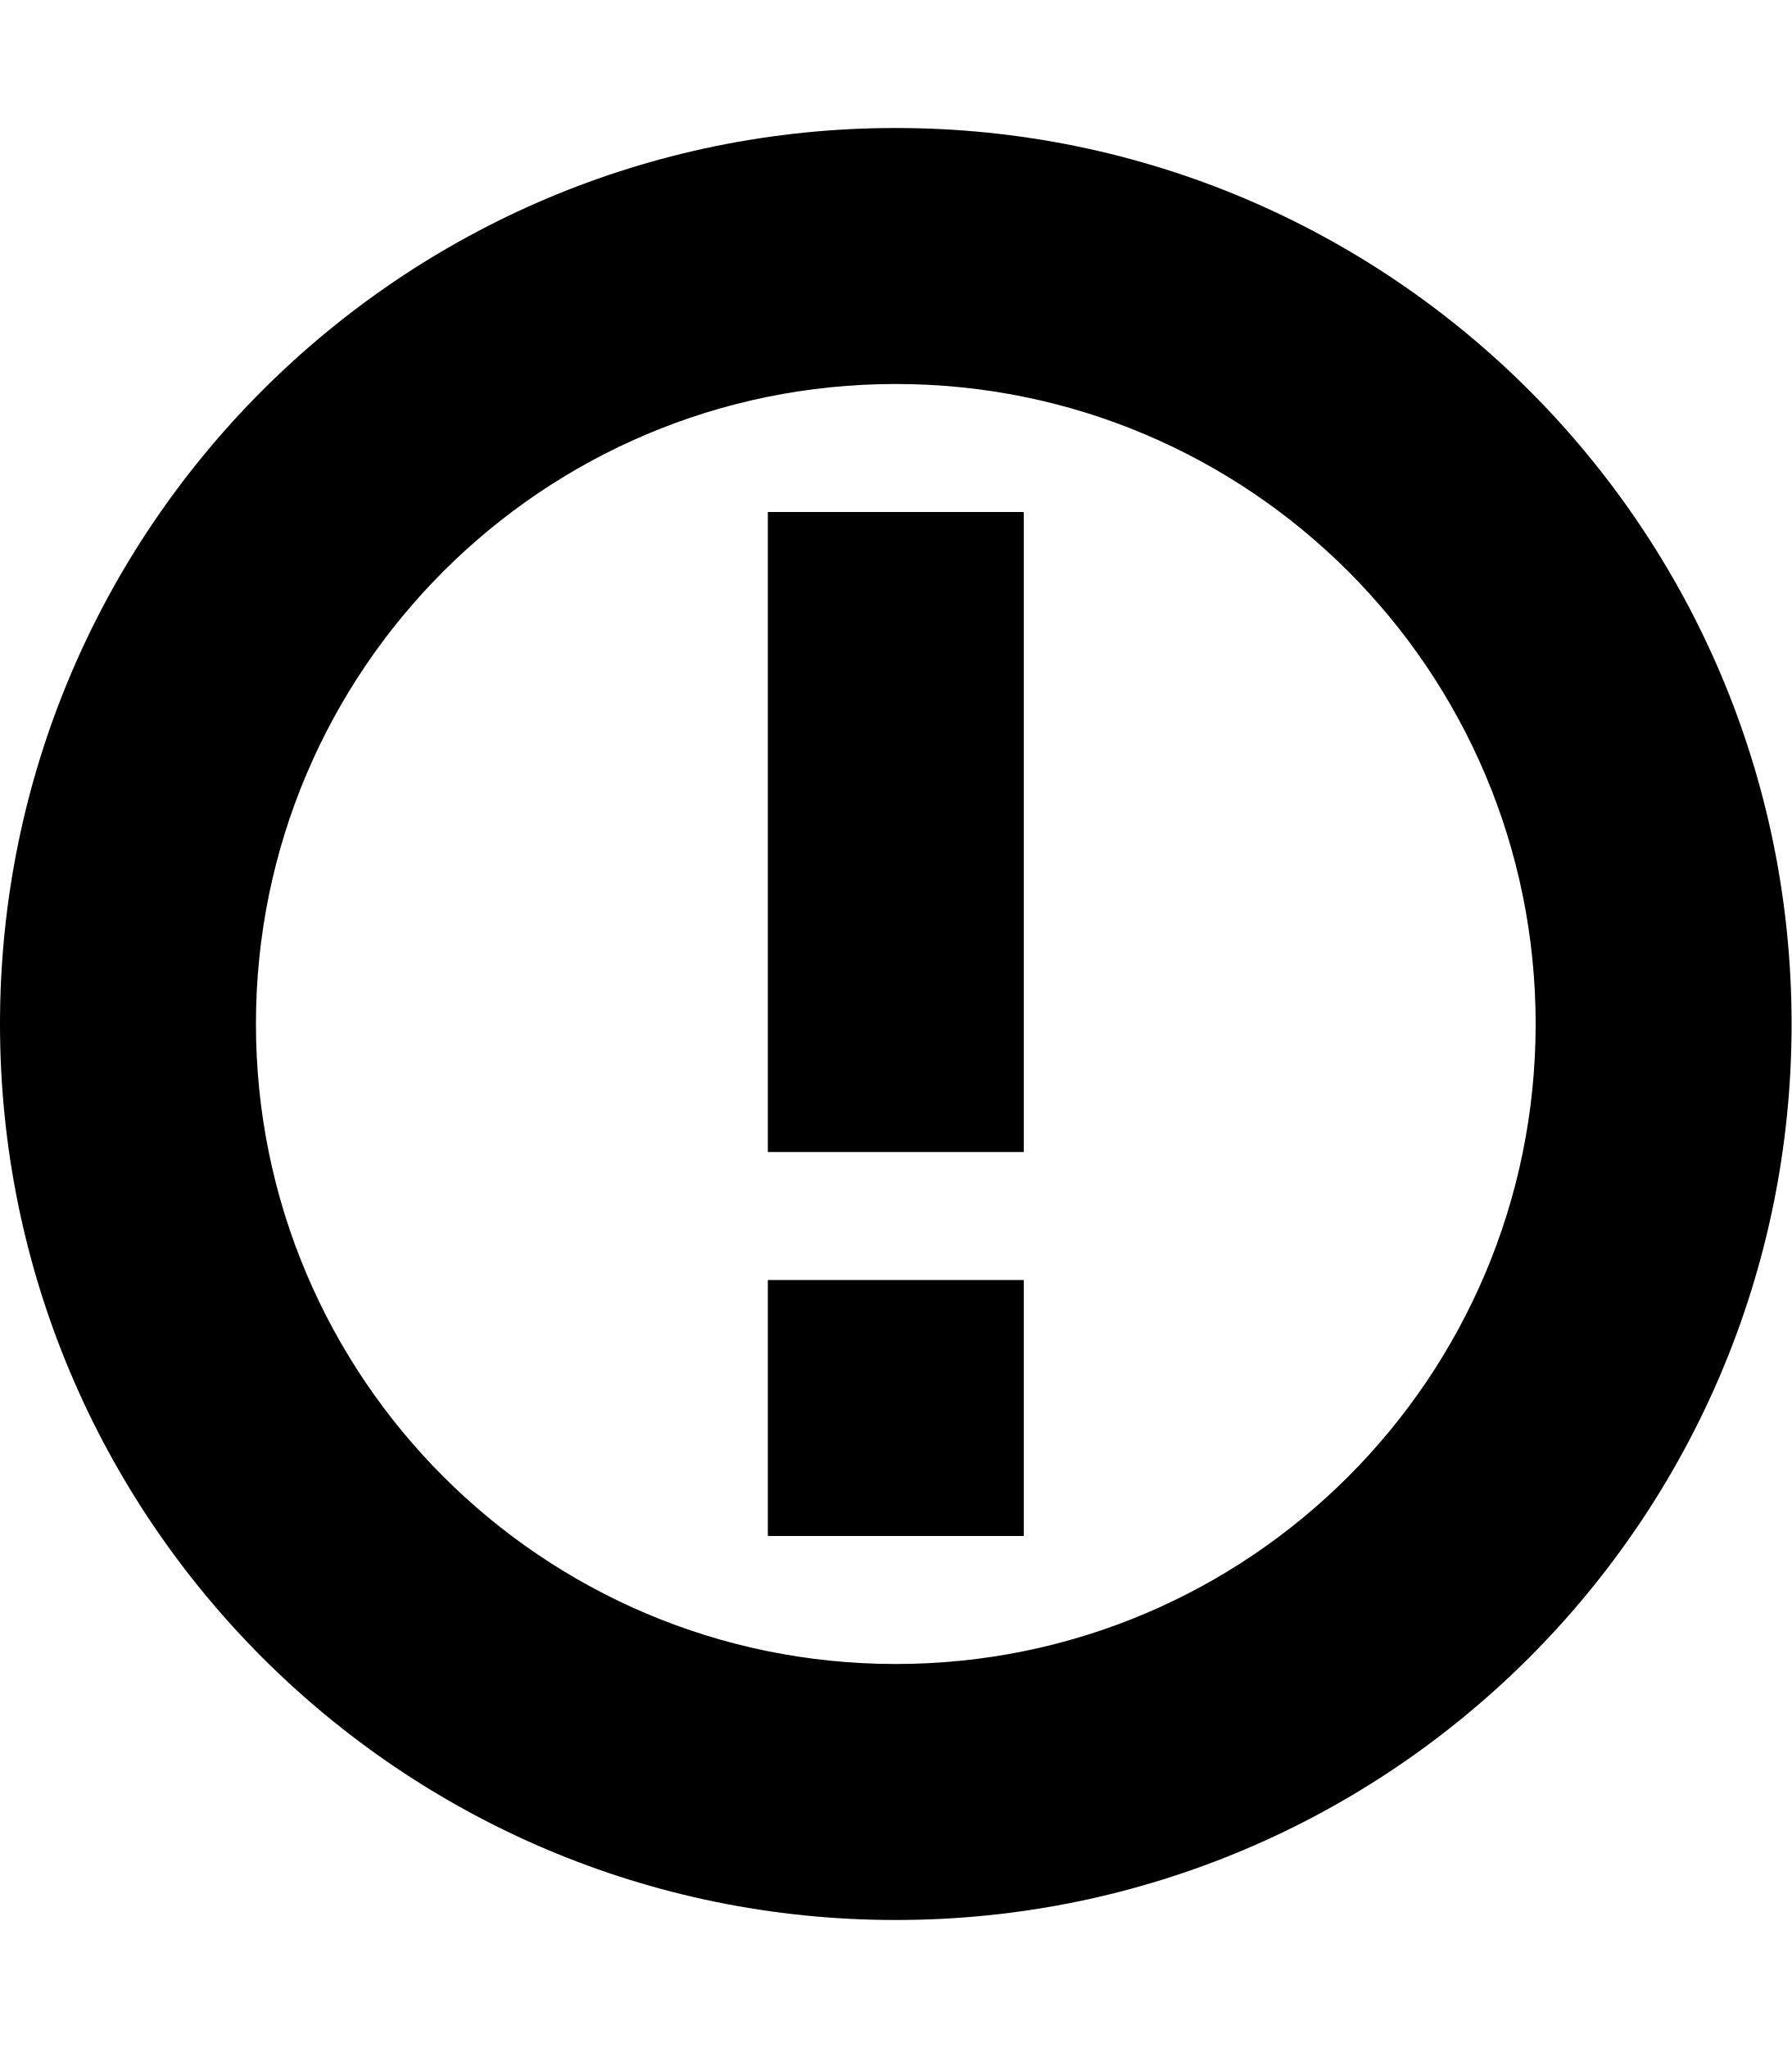
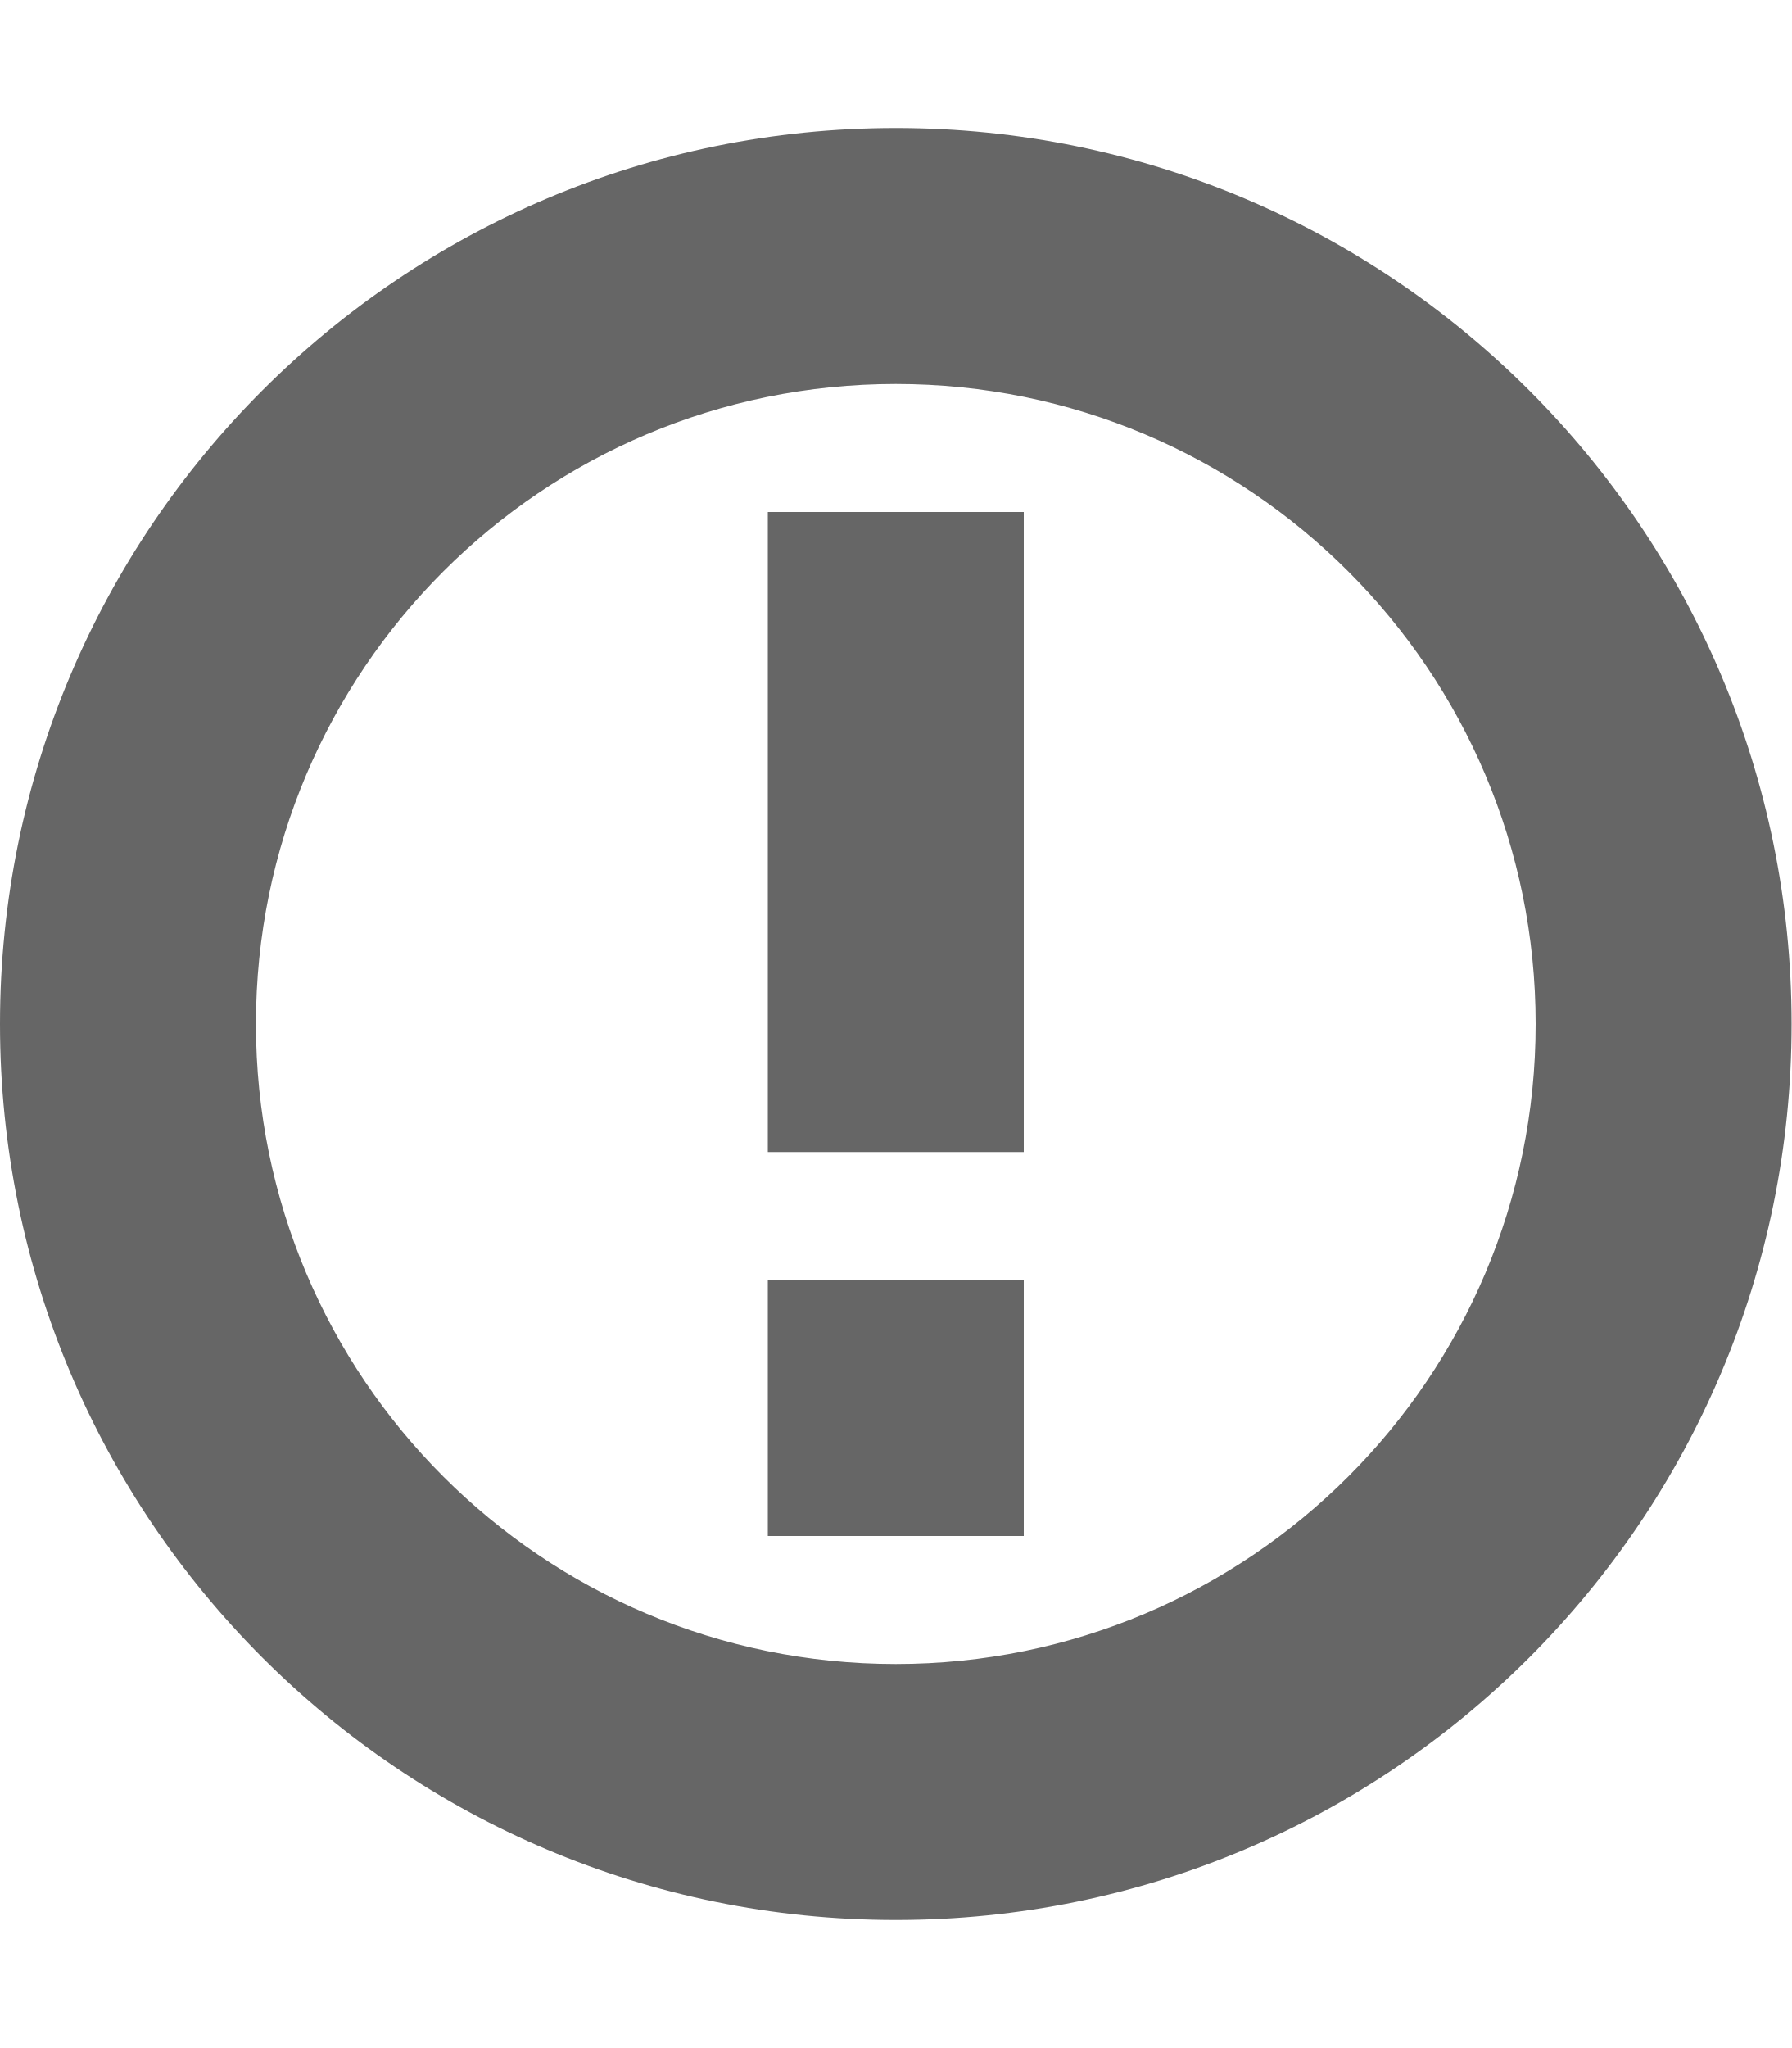
<svg xmlns="http://www.w3.org/2000/svg" height="1024" width="896">
-   <path d="M448,64C200.562,64,0,264.562,0,512c0,247.438,200.562,448,448,448c247.438,0,448-200.562,448-448  C896,264.562,695.438,64,448,64z M448,832c-176.781,0-320-143.25-320-320c0-176.781,143.219-320,320-320  c176.75,0,320,143.219,320,320C768,688.75,624.75,832,448,832z M384,768h128V640H384V768z M384,576h128V256H384V576z" />
+   <path fill="#666666" d="M448,64C200.562,64,0,264.562,0,512c0,247.438,200.562,448,448,448c247.438,0,448-200.562,448-448  C896,264.562,695.438,64,448,64z M448,832c-176.781,0-320-143.25-320-320c0-176.781,143.219-320,320-320  c176.75,0,320,143.219,320,320C768,688.75,624.75,832,448,832z M384,768h128V640H384V768z M384,576h128V256H384V576z" />
</svg>
